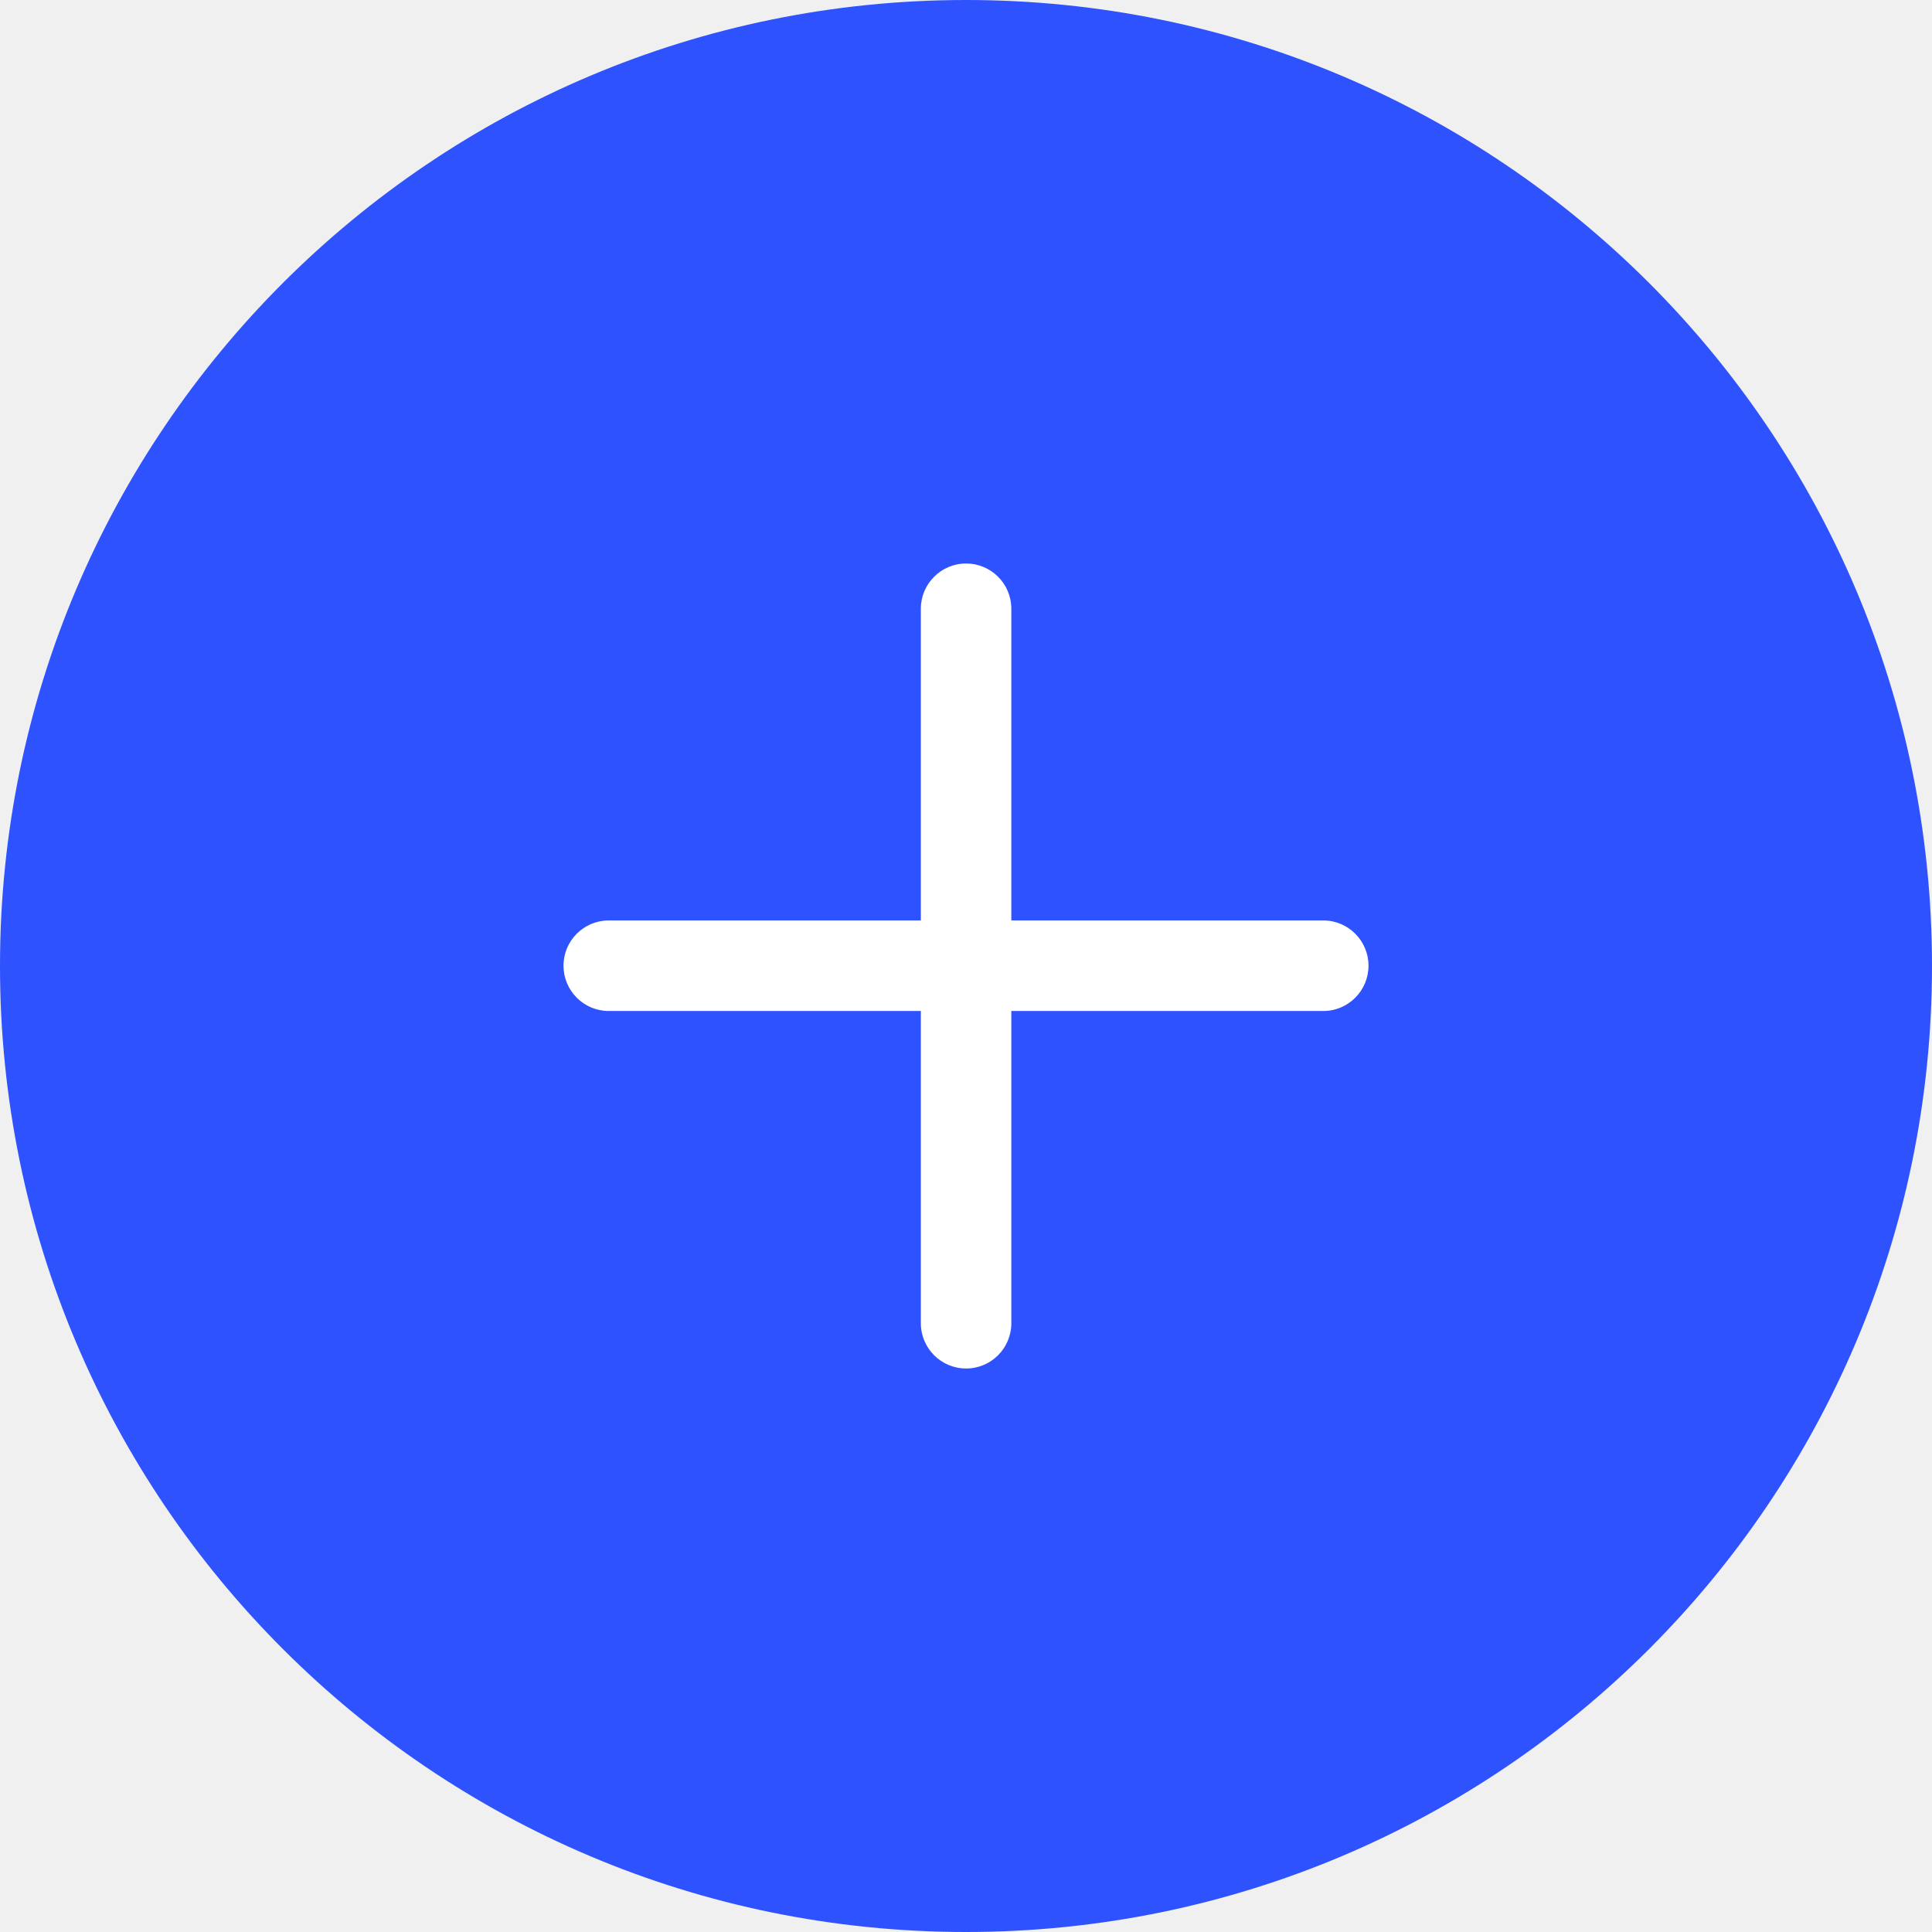
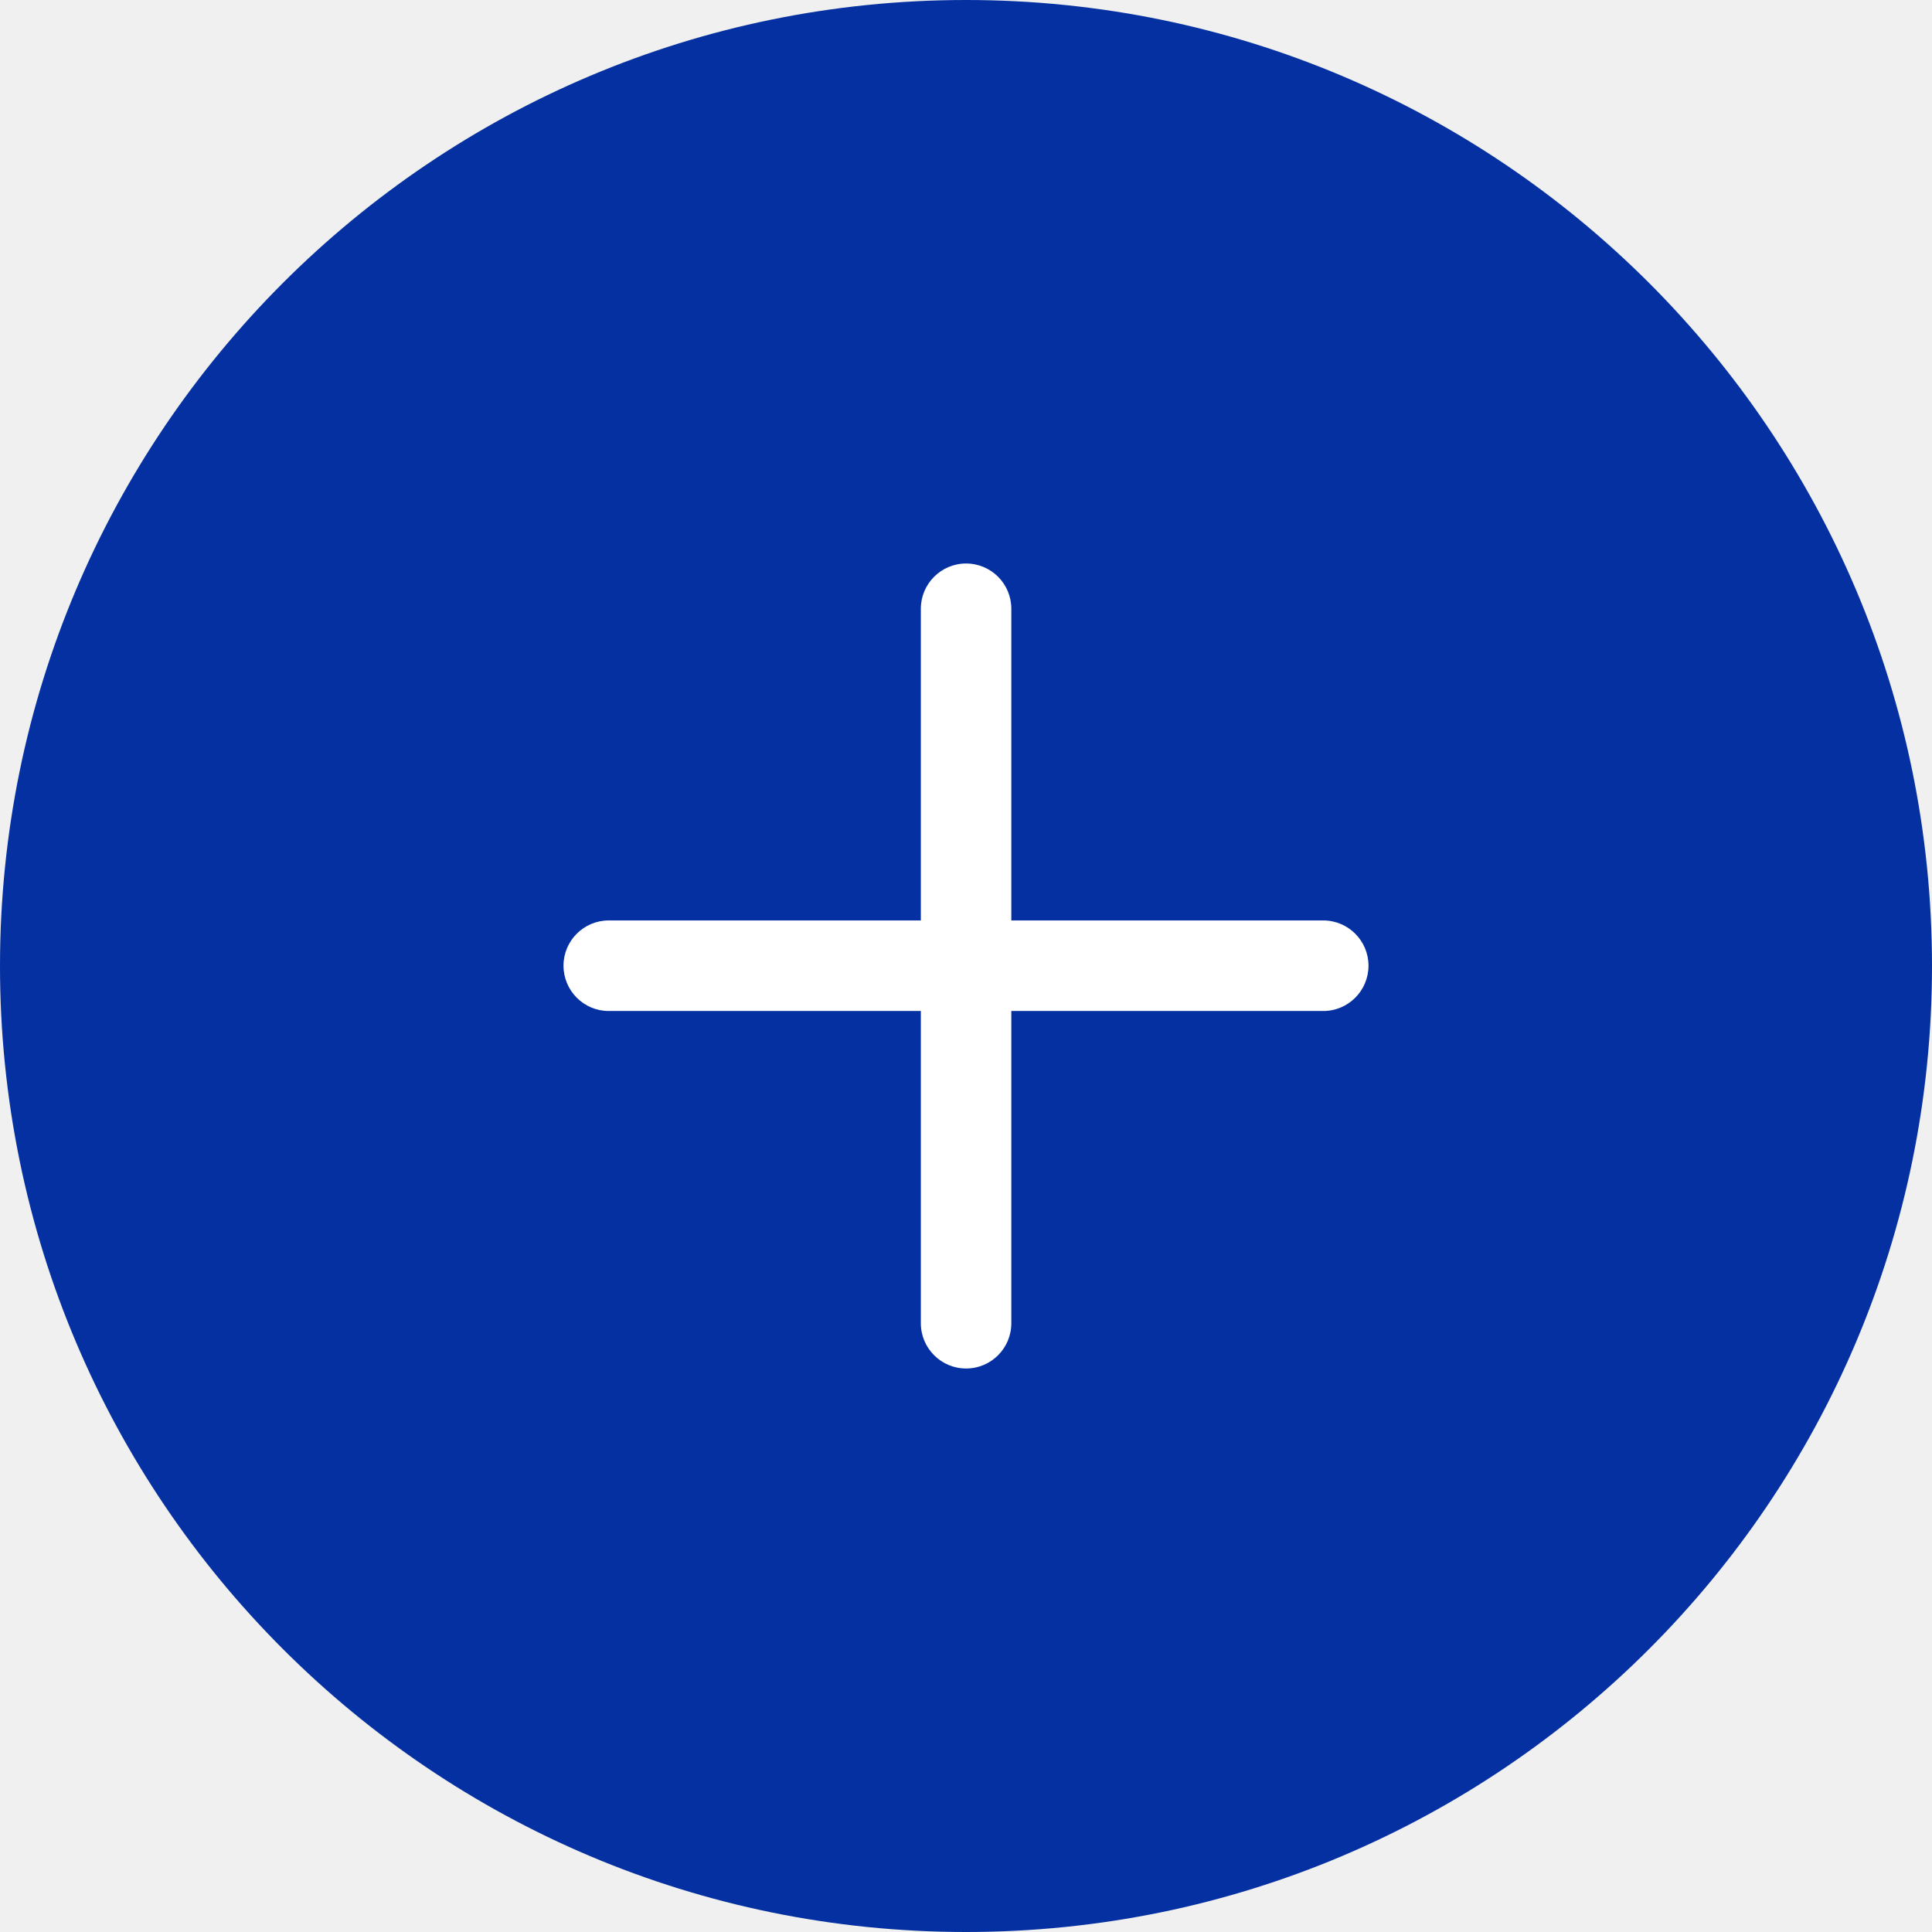
<svg xmlns="http://www.w3.org/2000/svg" width="24" height="24" viewBox="0 0 24 24" fill="none">
-   <rect width="24" height="24" rx="12" fill="#2F52FF" />
+   <rect width="24" height="24" rx="12" fill="#0530A1" />
  <path d="M12.563 7.562C12.563 7.252 12.312 7 12.001 7C11.691 7 11.439 7.252 11.439 7.562V11.434H7.562C7.252 11.434 7 11.686 7 11.996C7 12.307 7.252 12.559 7.562 12.559H11.439V16.438C11.439 16.748 11.691 17 12.001 17C12.312 17 12.563 16.748 12.563 16.438V12.559H16.438C16.748 12.559 17 12.307 17 11.996C17 11.686 16.748 11.434 16.438 11.434H12.563V7.562Z" fill="white" />
</svg>
